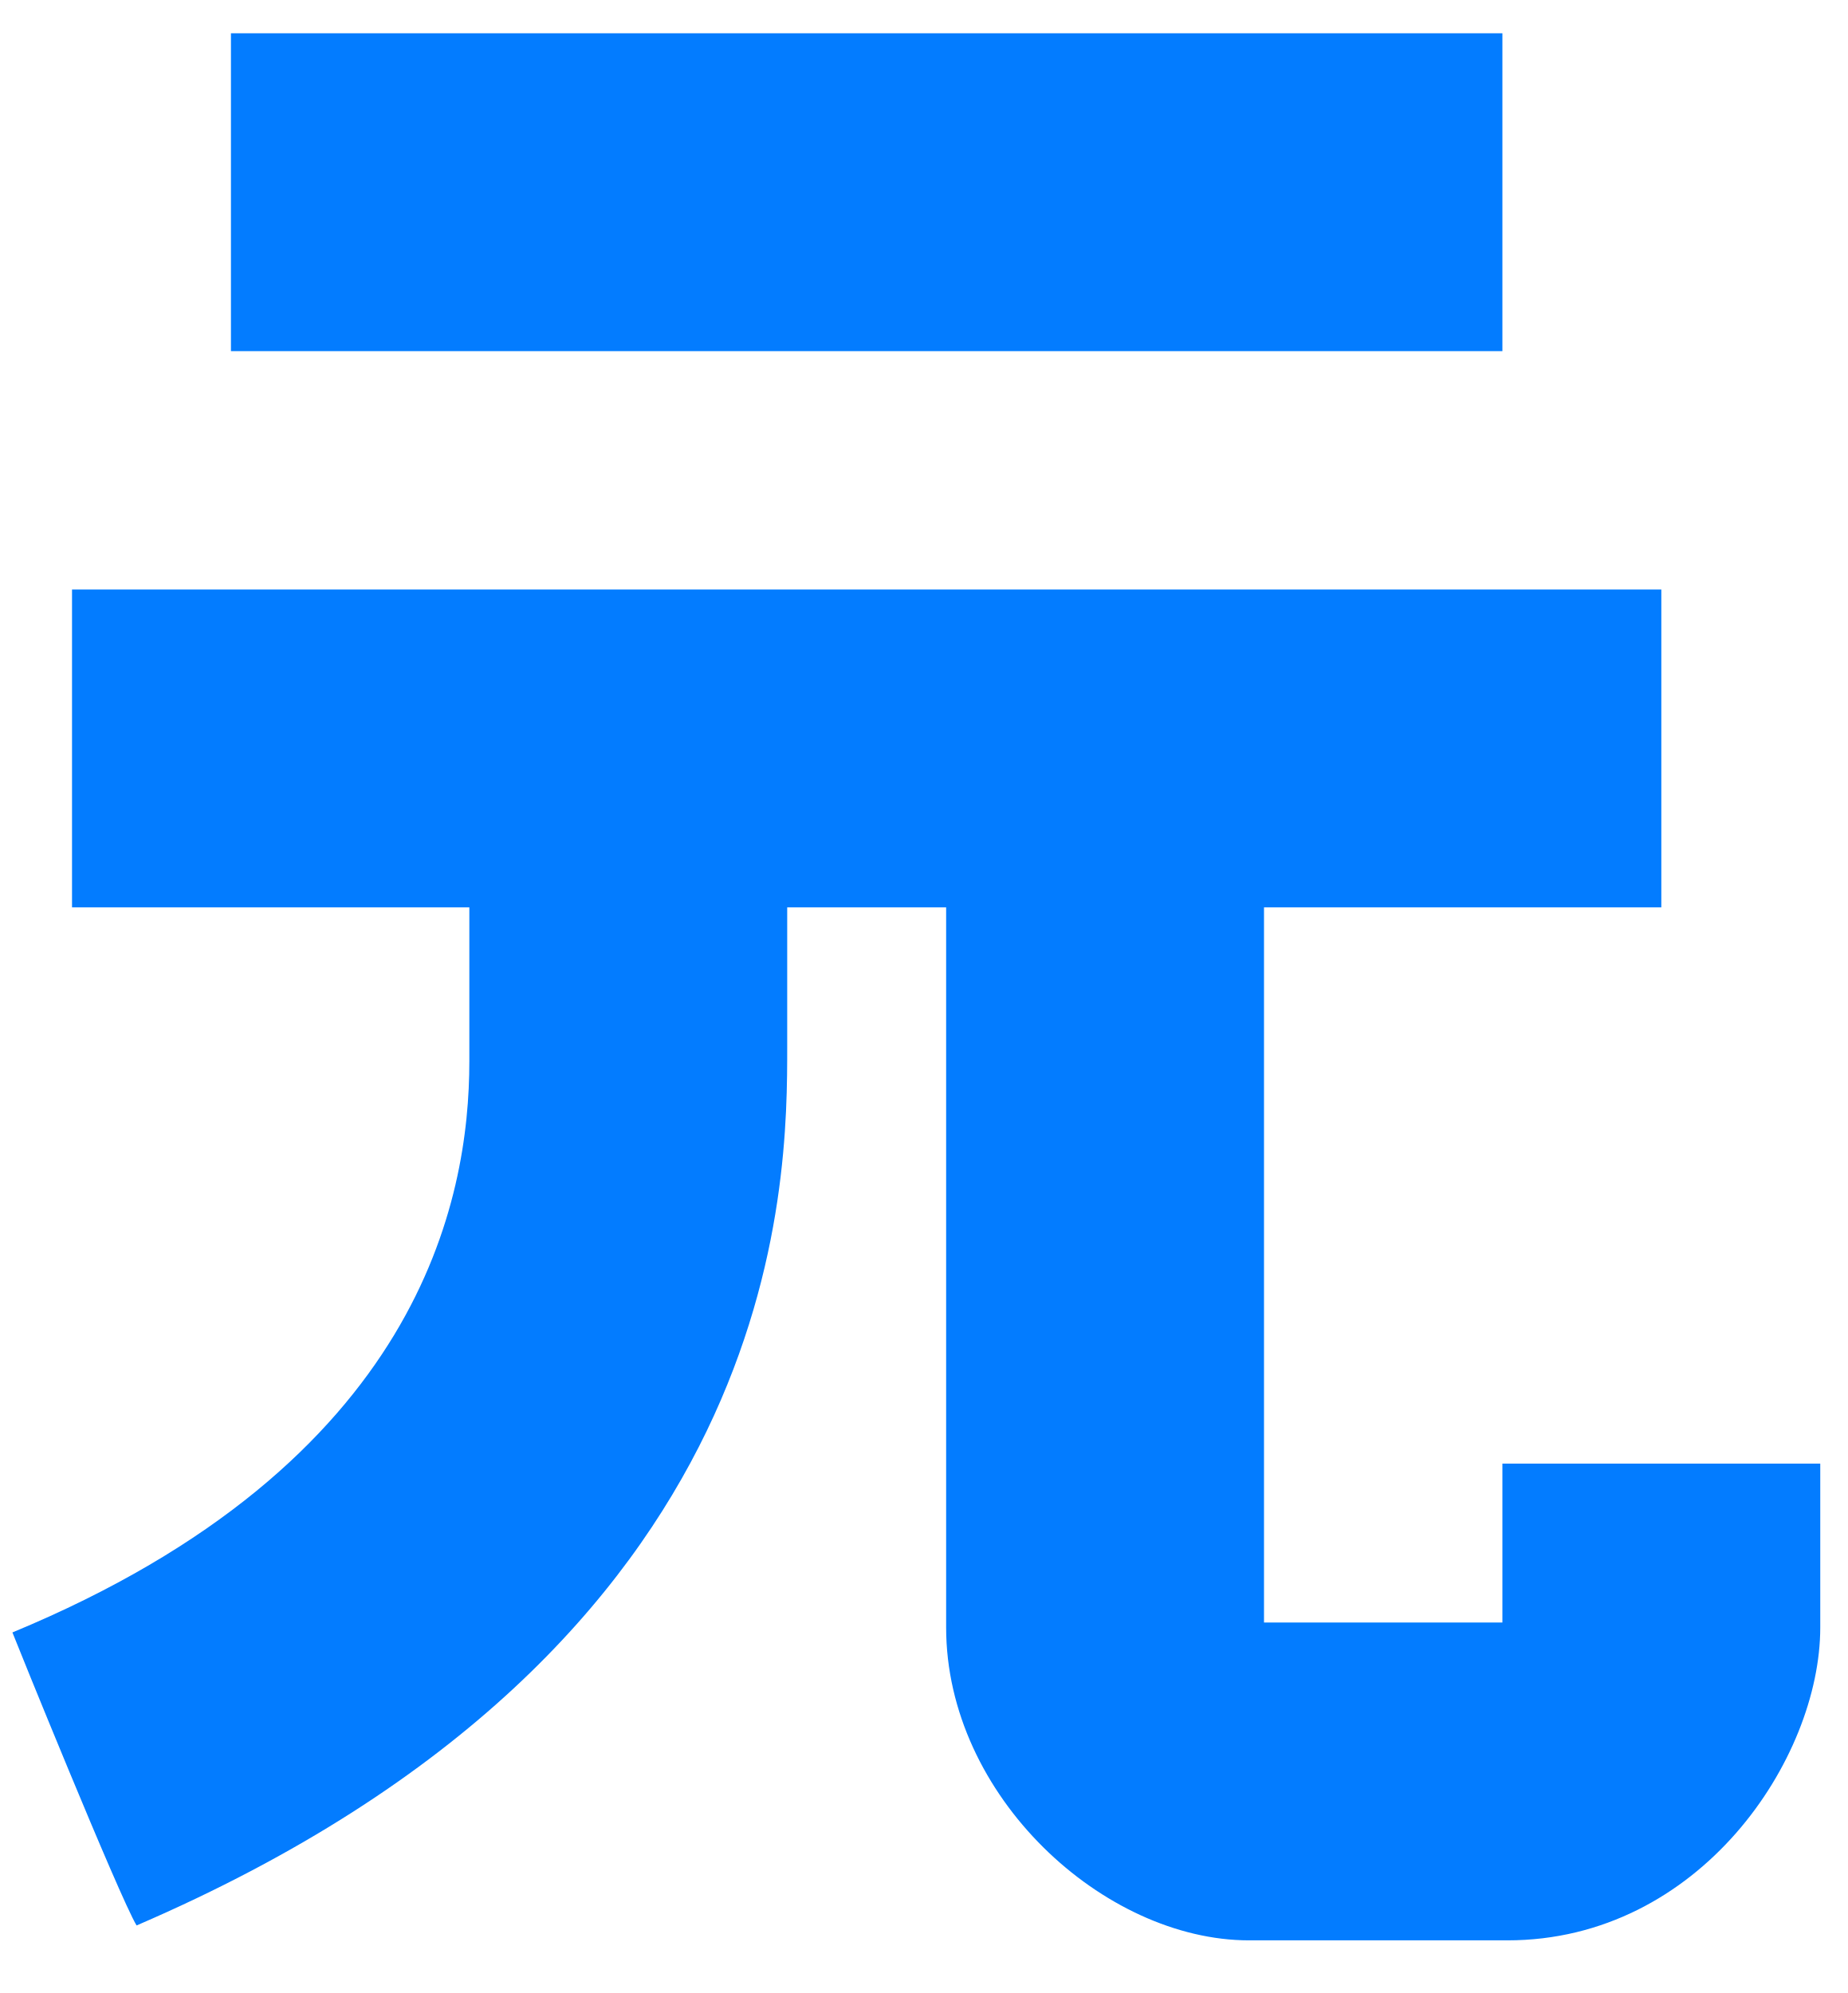
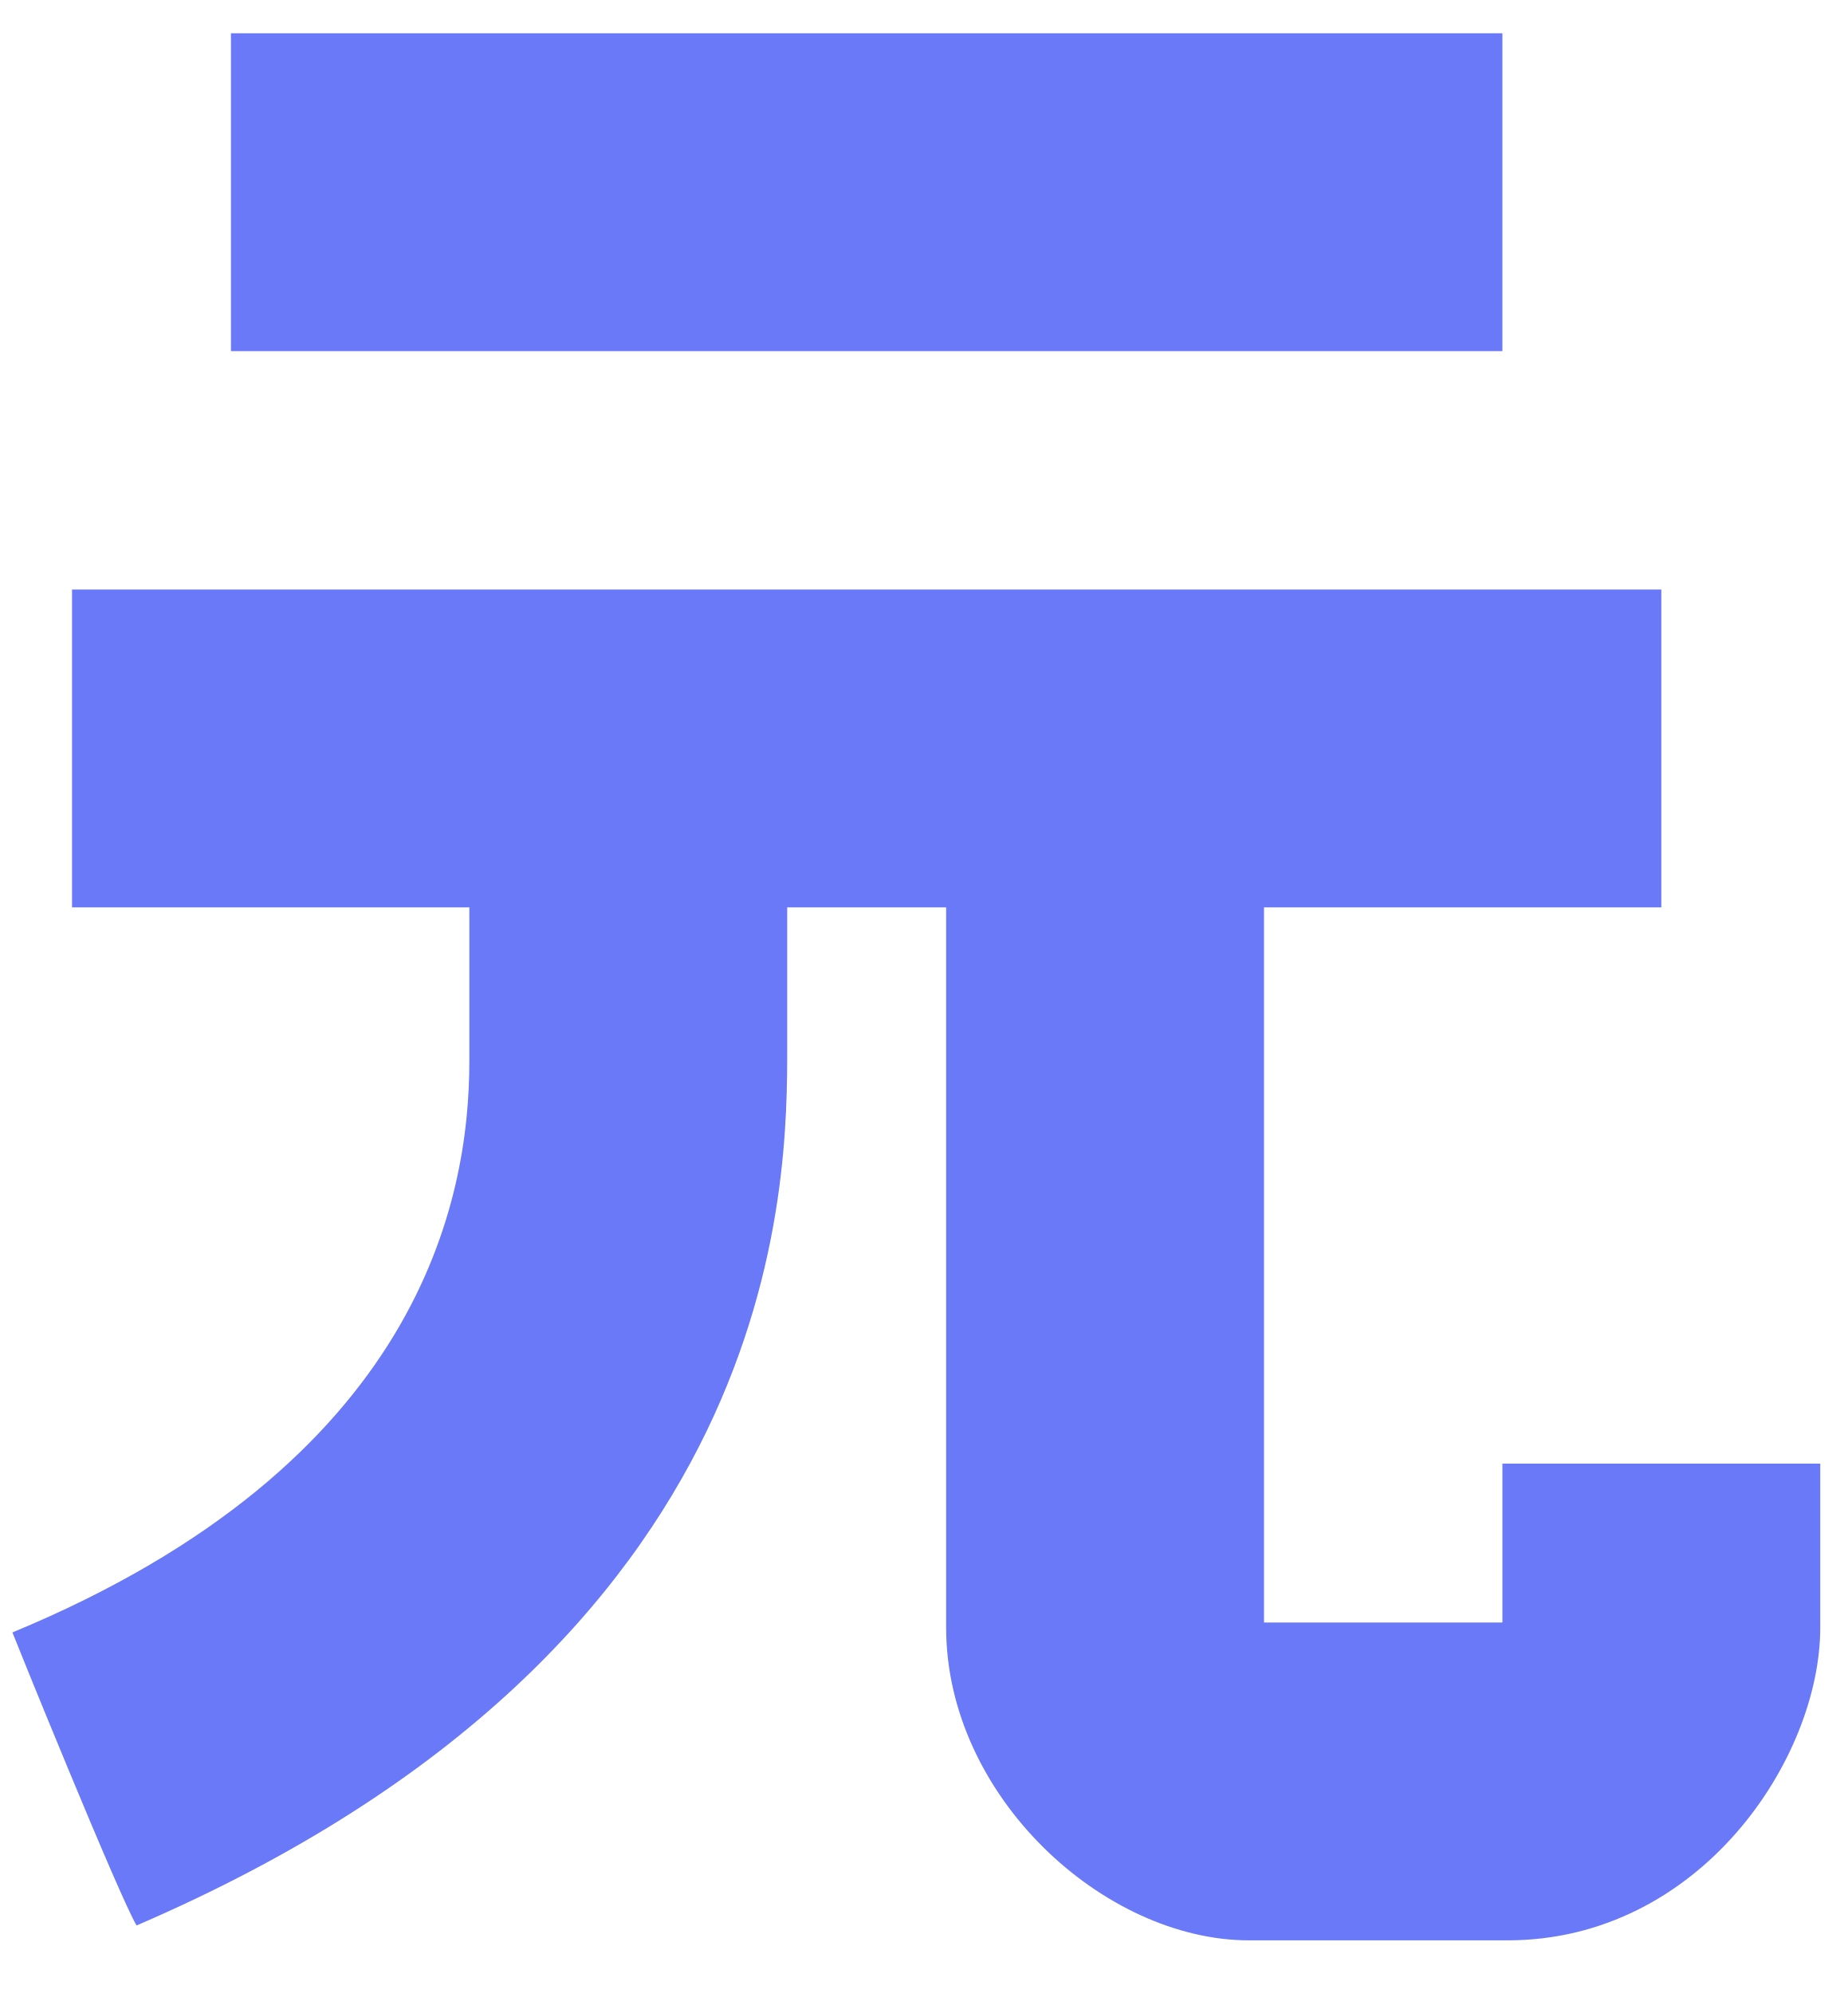
<svg xmlns="http://www.w3.org/2000/svg" version="1.1" id="Фигура_2_1_" x="0px" y="0px" viewBox="0 0 372 401.3" style="enable-background:new 0 0 372 401.3;" xml:space="preserve">
  <style type="text/css">
- 	.st0{fill:#037CFF;}
+ 	.st0{fill:#6979F8;}
</style>
  <g id="Фигура_2">
    <g>
      <path class="st0" d="M302.5,6.7h-256v64h256V6.7z M302.5,294.7v32h-48v-144h80v-64h-320v64h80c0,0,0,3.3,0,31s-9.7,80.9-92,115    c0.6,1.6,21.5,53.2,25,59c131.4-56.6,131-149.8,131-177s0-28,0-28h32c0,0,0,111,0,145s31.8,63,61,63s13.3,0,52,0s63-36.5,63-63    s0-33,0-33H302.5z" />
    </g>
  </g>
</svg>
